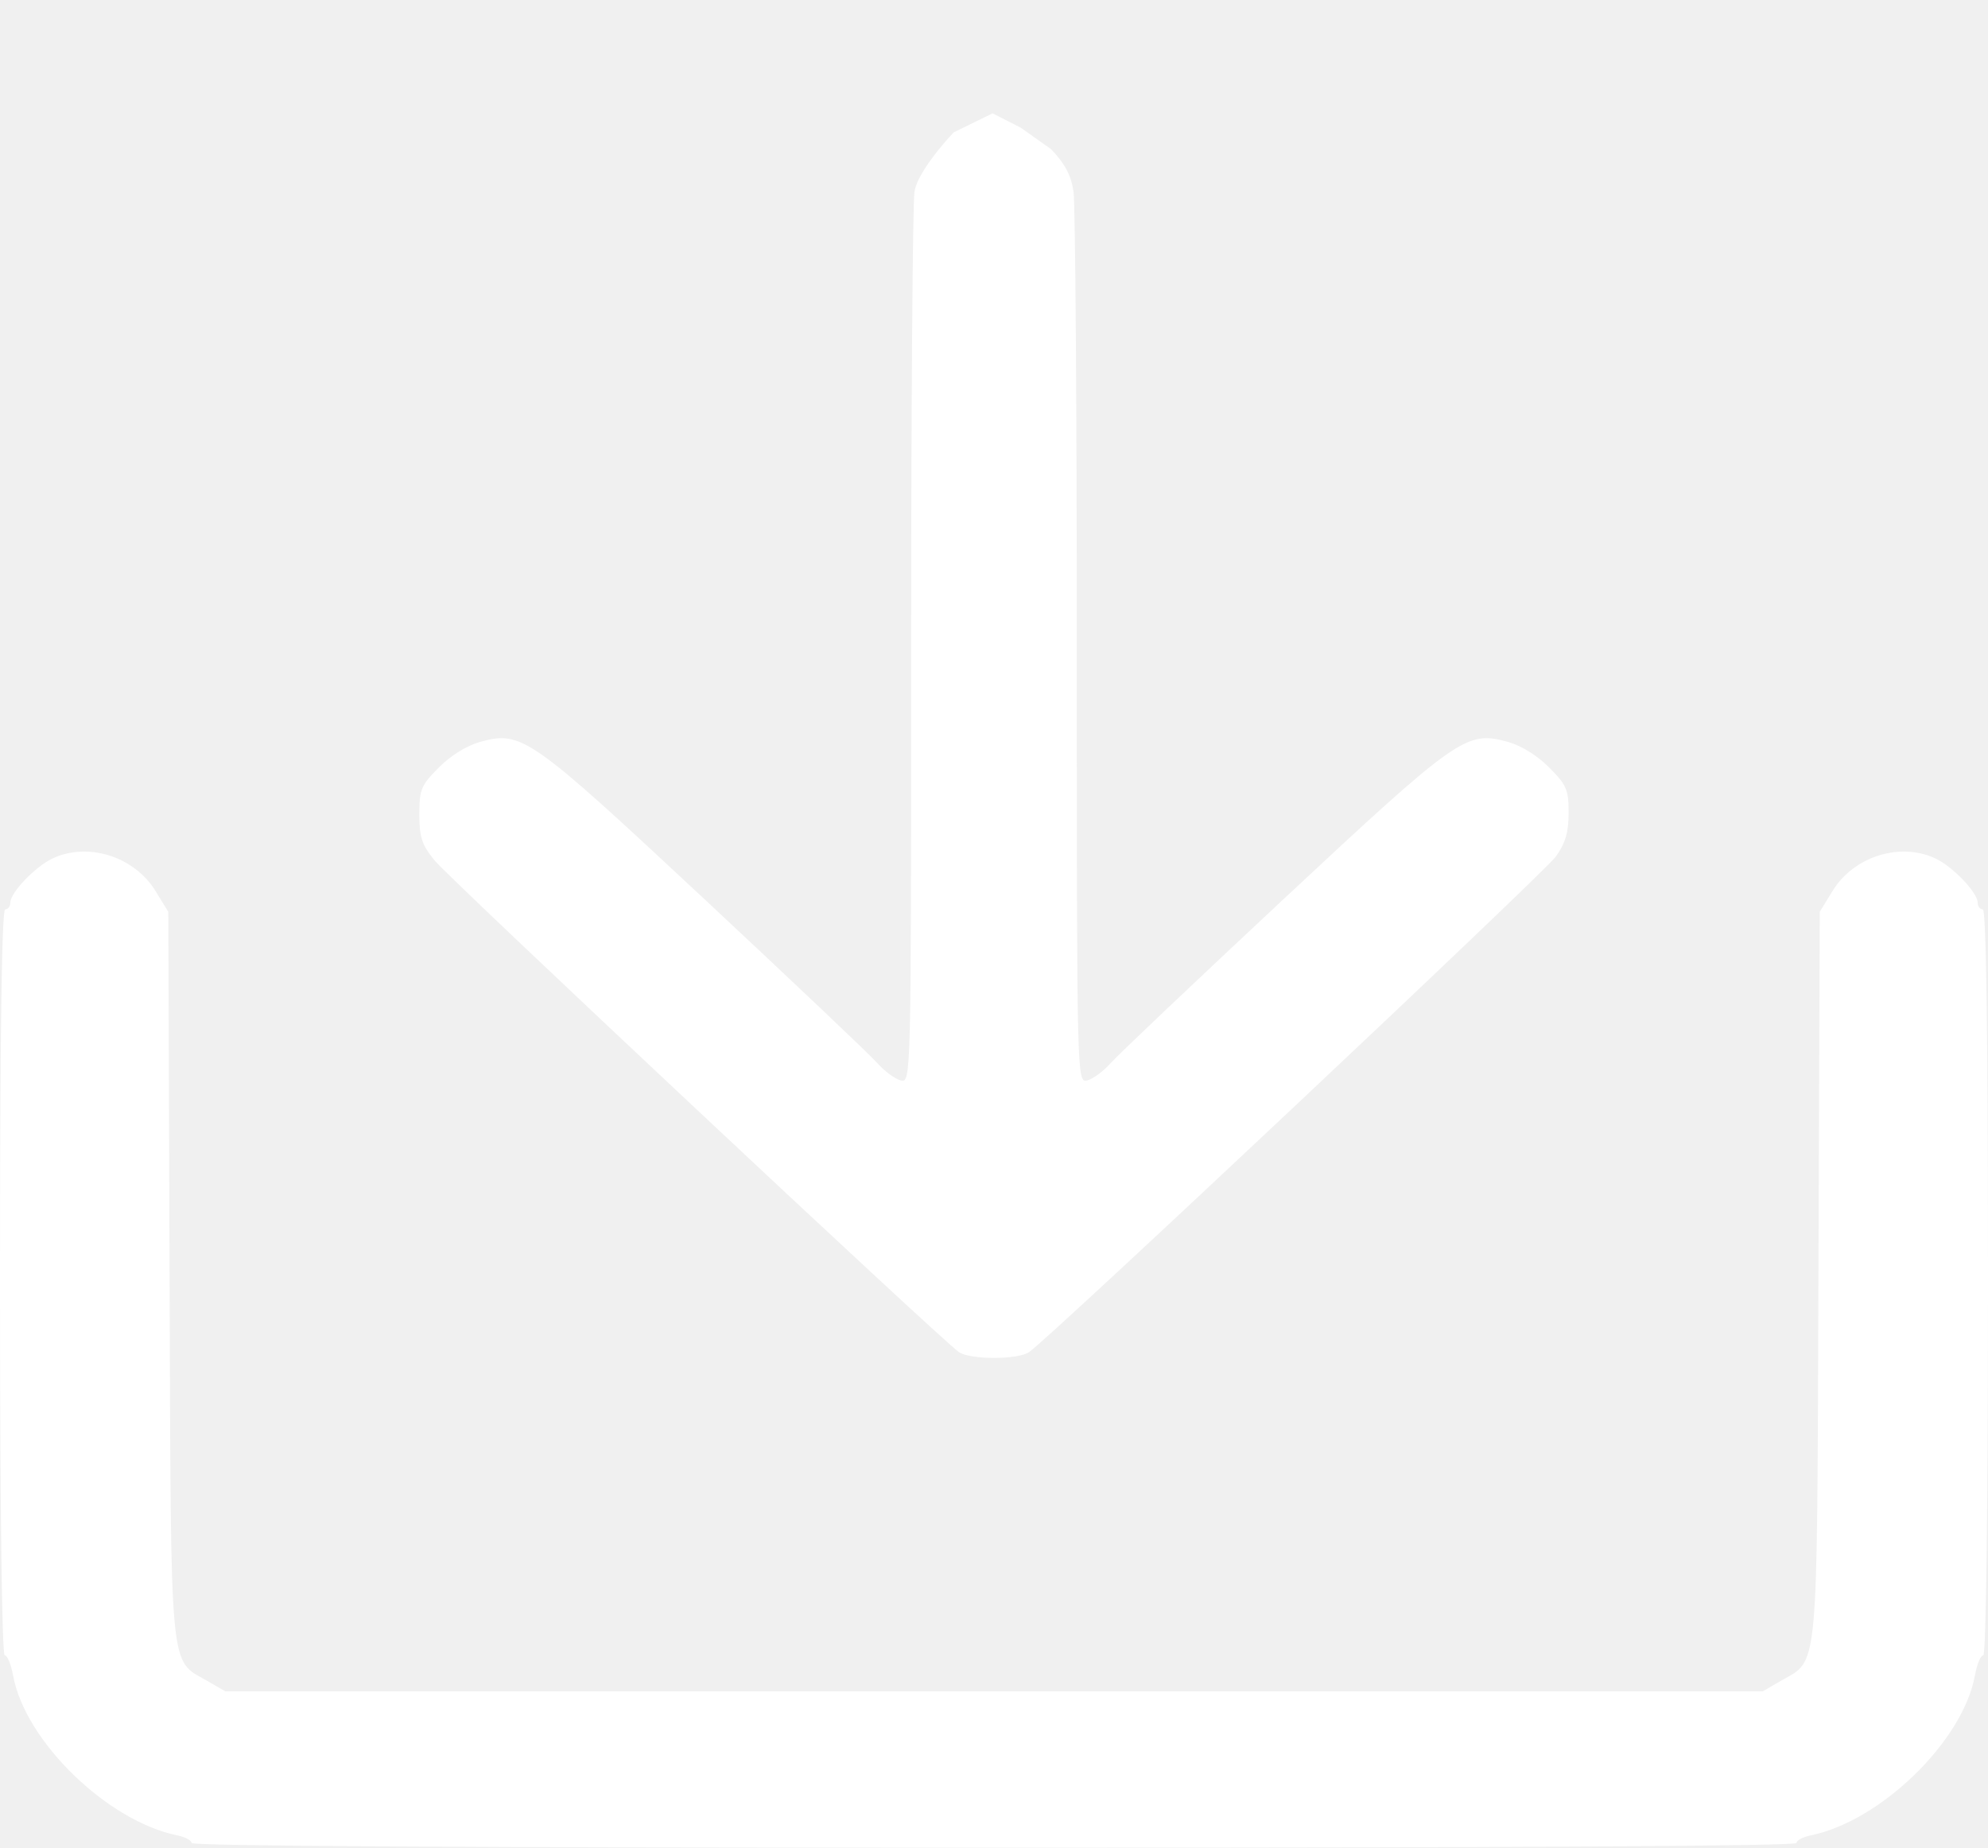
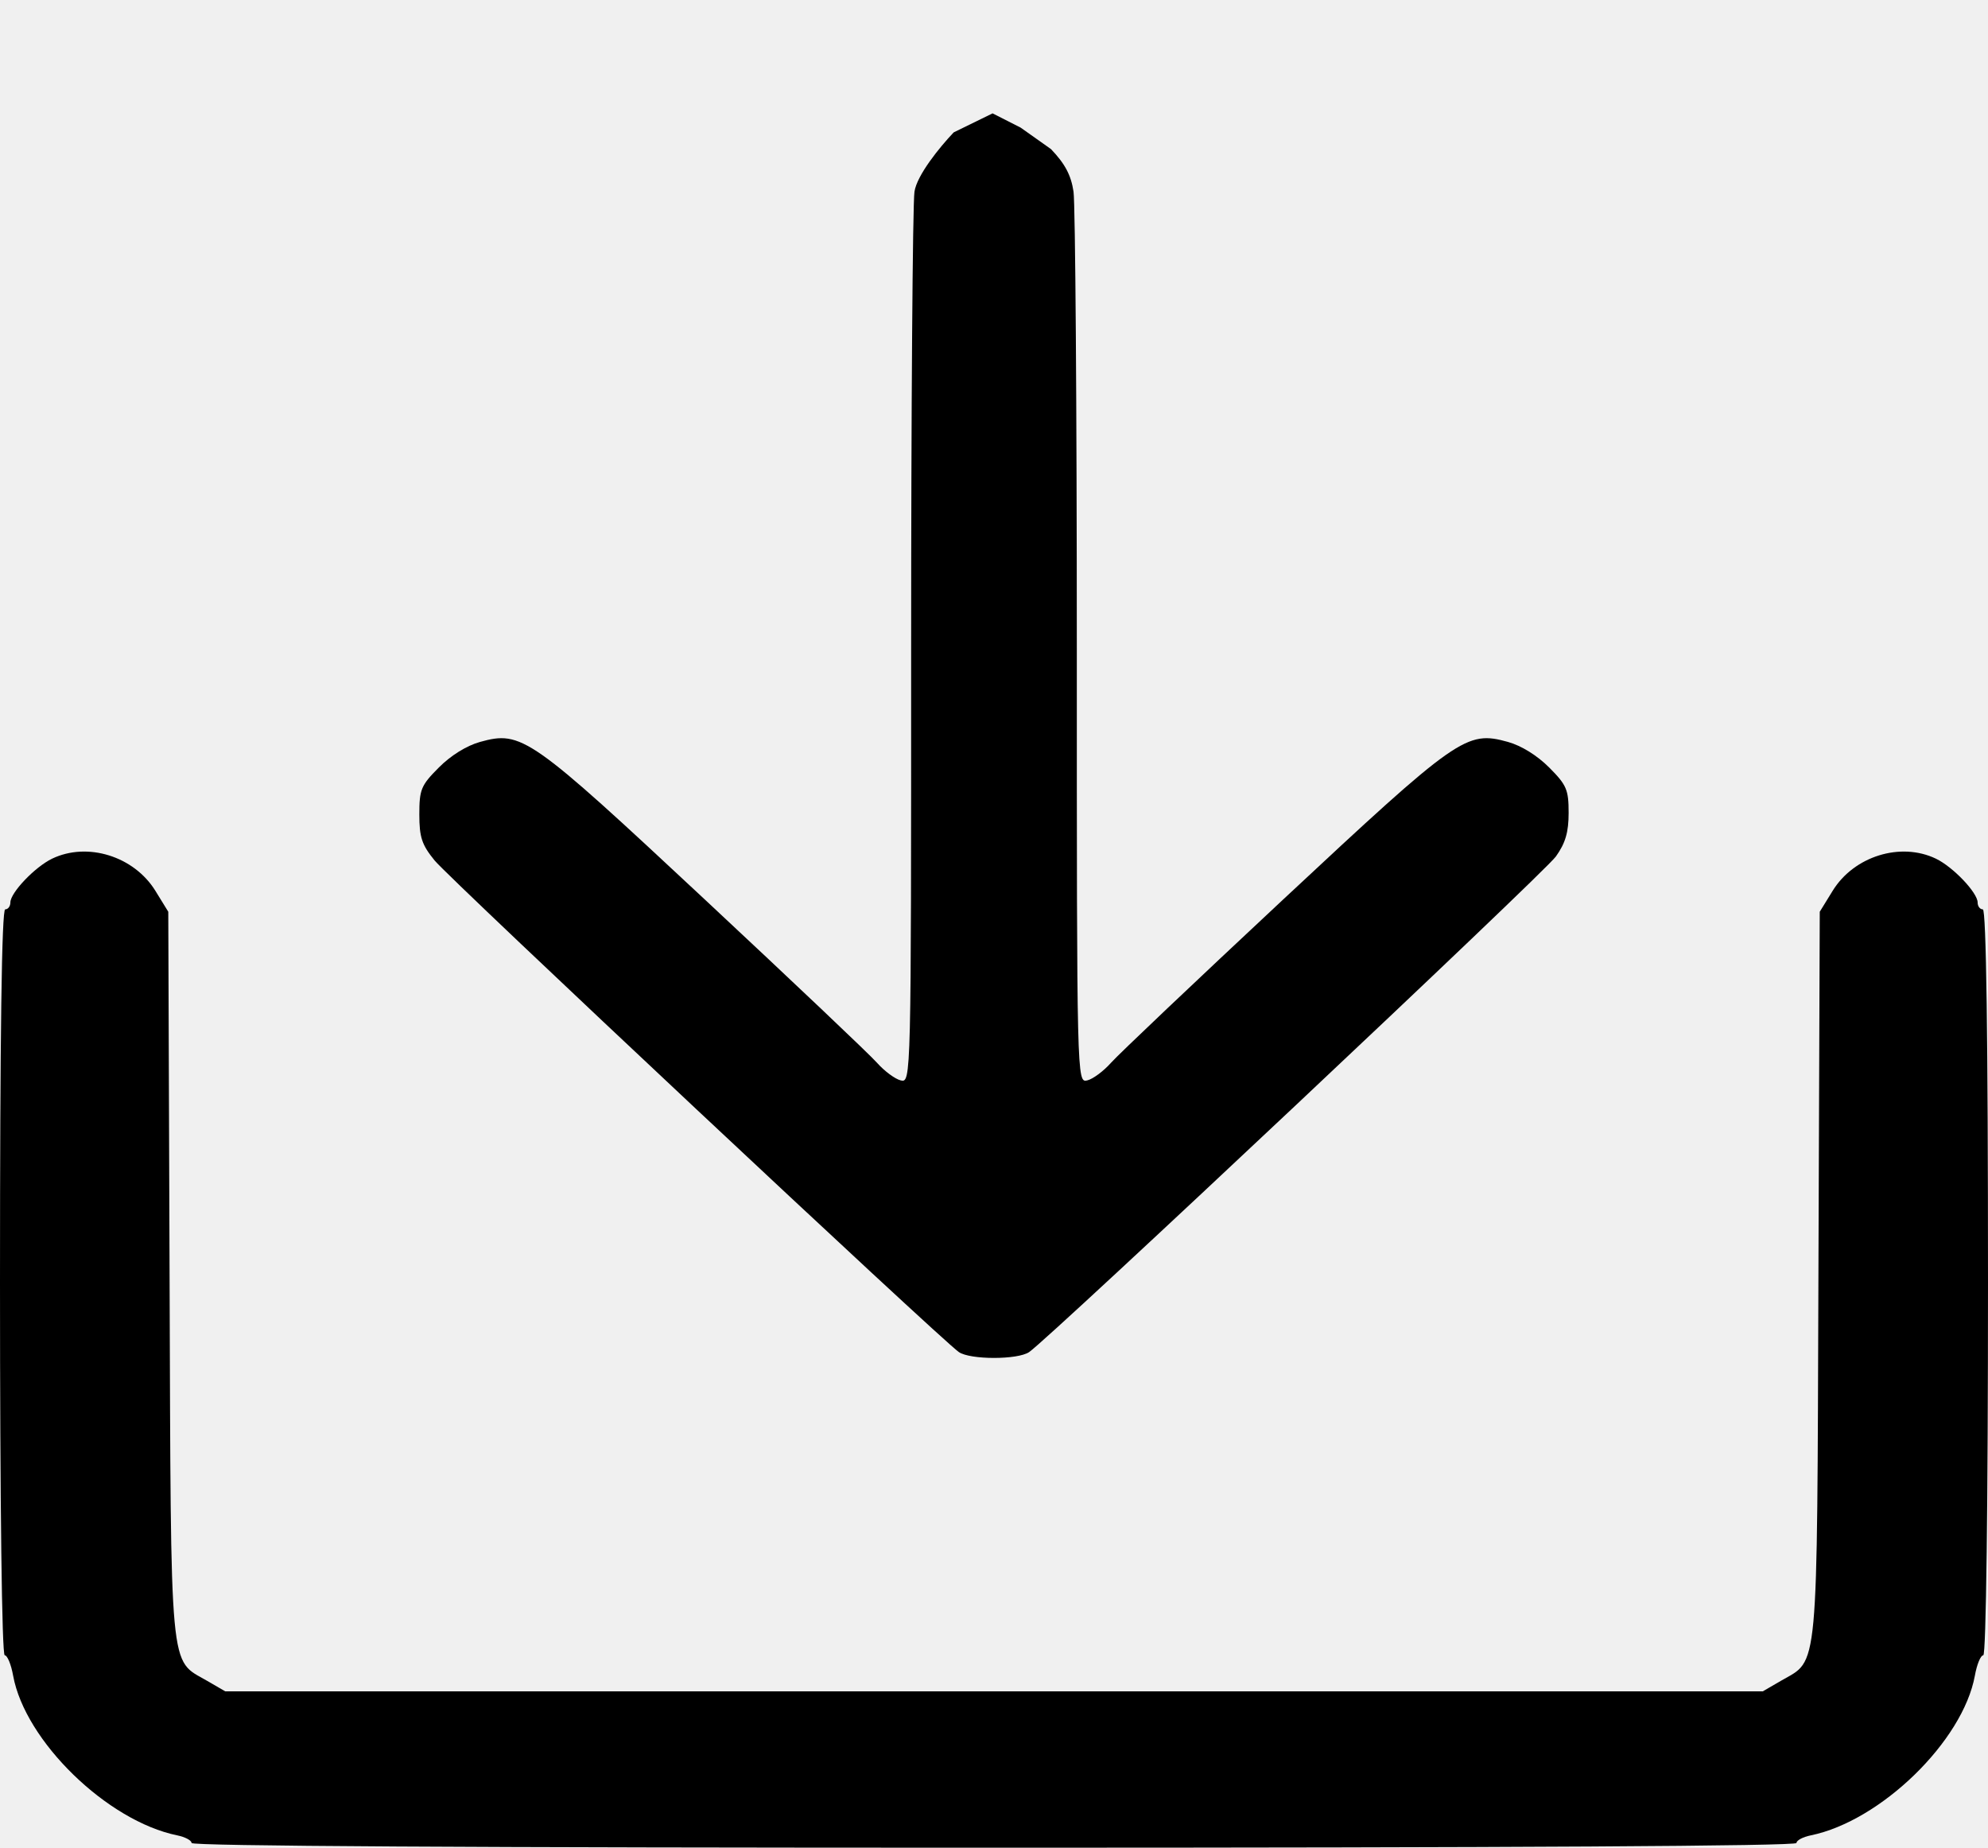
<svg xmlns="http://www.w3.org/2000/svg" width="196.331" height="182.481" viewBox="0 0 51.946 48.281">
-   <path style="fill:#FFF;stroke-width:.13" d="M51.823 43.252c-.069 0-.168.24-.22.533-.312 1.711-2.46 3.801-4.29 4.174-.205.042-.372.131-.372.199 0 .08-7.351.123-20.969.123-13.616 0-20.966-.043-20.966-.123 0-.068-.168-.157-.373-.199-1.83-.373-3.979-2.463-4.29-4.174-.052-.293-.152-.533-.22-.533-.073 0-.123-3.958-.123-9.745 0-6.414.045-9.745.136-9.745.073 0 .135-.081.135-.18 0-.256.641-.928 1.091-1.145.922-.443 2.14-.064 2.698.84l.337.547.034 9.494c.038 10.592-.014 10.025.98 10.602l.474.275h40.177l.473-.275c.994-.577.942-.01.98-10.603l.035-9.493.337-.547c.556-.904 1.774-1.283 2.697-.84.45.216 1.091.89 1.091 1.145 0 .1.061.18.136.18.088 0 .135 3.331.135 9.745 0 5.787-.05 9.745-.123 9.745z" />
-   <path d="m25.936 2.962-1.016.497c-.367.385-.962 1.12-1.025 1.55-.048.322-.087 5.694-.087 11.937 0 11.31 0 11.35-.272 11.285-.149-.036-.428-.244-.62-.46-.191-.217-2.213-2.133-4.492-4.26-4.584-4.279-4.793-4.426-5.882-4.124-.352.099-.764.354-1.077.67-.463.464-.508.572-.508 1.224 0 .597.066.795.4 1.204.394.485 13.25 12.54 13.698 12.845.298.204 1.538.204 1.836 0 .545-.372 13.461-12.524 13.764-12.95.25-.35.333-.636.333-1.14 0-.605-.052-.727-.507-1.184-.314-.315-.725-.57-1.077-.669-1.09-.302-1.298-.155-5.883 4.124-2.278 2.127-4.299 4.043-4.491 4.26-.192.216-.47.424-.62.46-.272.065-.273.027-.273-11.285 0-6.243-.039-11.615-.086-11.938-.064-.43-.221-.727-.589-1.112l-.792-.561" style="fill:#FFF;stroke-width:.035" />
+   <path style="fill:#000;stroke-width:.13" d="M51.823 43.252c-.069 0-.168.24-.22.533-.312 1.711-2.46 3.801-4.29 4.174-.205.042-.372.131-.372.199 0 .08-7.351.123-20.969.123-13.616 0-20.966-.043-20.966-.123 0-.068-.168-.157-.373-.199-1.83-.373-3.979-2.463-4.29-4.174-.052-.293-.152-.533-.22-.533-.073 0-.123-3.958-.123-9.745 0-6.414.045-9.745.136-9.745.073 0 .135-.081.135-.18 0-.256.641-.928 1.091-1.145.922-.443 2.14-.064 2.698.84l.337.547.034 9.494c.038 10.592-.014 10.025.98 10.602l.474.275h40.177l.473-.275c.994-.577.942-.01.98-10.603l.035-9.493.337-.547c.556-.904 1.774-1.283 2.697-.84.45.216 1.091.89 1.091 1.145 0 .1.061.18.136.18.088 0 .135 3.331.135 9.745 0 5.787-.05 9.745-.123 9.745z" />
+   <path d="m25.936 2.962-1.016.497c-.367.385-.962 1.12-1.025 1.55-.048.322-.087 5.694-.087 11.937 0 11.31 0 11.35-.272 11.285-.149-.036-.428-.244-.62-.46-.191-.217-2.213-2.133-4.492-4.26-4.584-4.279-4.793-4.426-5.882-4.124-.352.099-.764.354-1.077.67-.463.464-.508.572-.508 1.224 0 .597.066.795.4 1.204.394.485 13.25 12.54 13.698 12.845.298.204 1.538.204 1.836 0 .545-.372 13.461-12.524 13.764-12.95.25-.35.333-.636.333-1.14 0-.605-.052-.727-.507-1.184-.314-.315-.725-.57-1.077-.669-1.09-.302-1.298-.155-5.883 4.124-2.278 2.127-4.299 4.043-4.491 4.26-.192.216-.47.424-.62.46-.272.065-.273.027-.273-11.285 0-6.243-.039-11.615-.086-11.938-.064-.43-.221-.727-.589-1.112l-.792-.561" style="fill:#000;stroke-width:.035" />
</svg>
